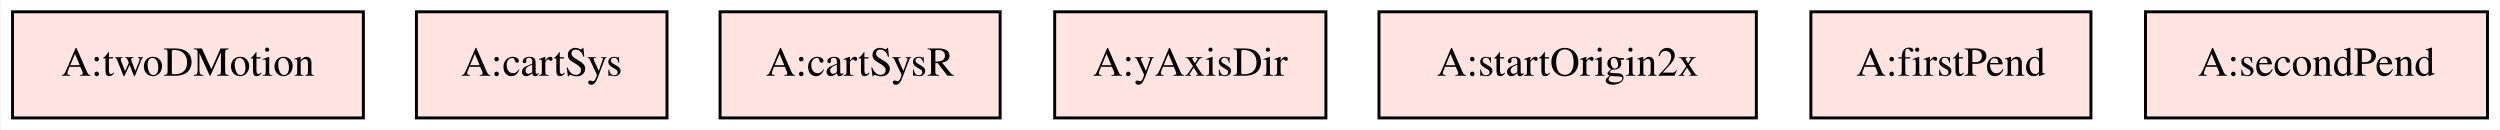
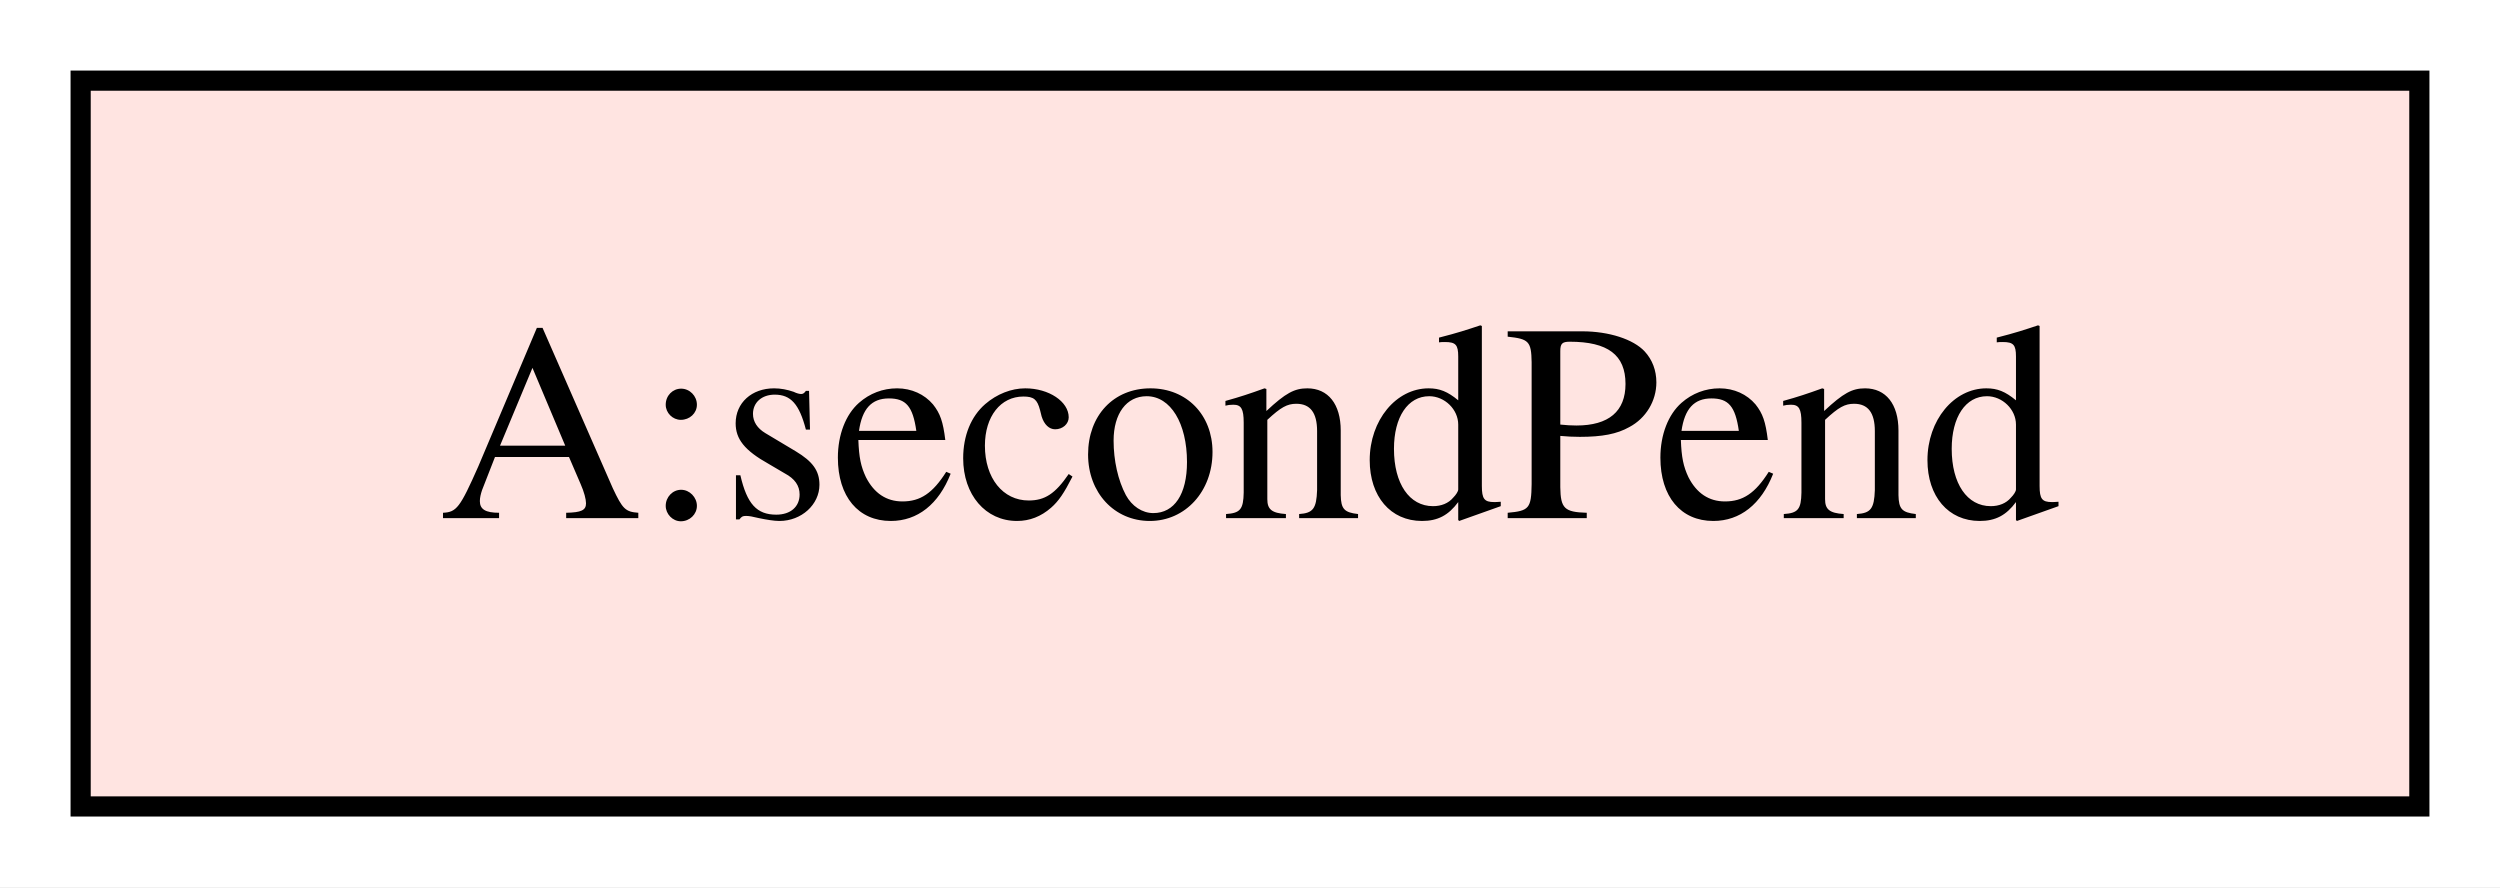
- <svg xmlns="http://www.w3.org/2000/svg" width="848pt" height="44pt" viewBox="0.00 0.00 847.50 44.00">
+ <svg xmlns="http://www.w3.org/2000/svg" width="124pt" height="44pt" viewBox="0.00 0.00 124.00 44.00">
  <g id="graph0" class="graph" transform="scale(1 1) rotate(0) translate(4 40)">
-     <polygon fill="white" stroke="transparent" points="-4,4 -4,-40 843.5,-40 843.5,4 -4,4" />
+     <polygon fill="white" stroke="transparent" points="-4,4 -4,-40 120,-40 120,4 -4,4" />
    <g id="node1" class="node">
-       <polygon fill="mistyrose" stroke="black" points="119,-36 0,-36 0,0 119,0 119,-36" />
-       <text text-anchor="middle" x="59.5" y="-14.3" font-family="Times,serif" font-size="14.00">A:twoDMotion</text>
-     </g>
-     <g id="node2" class="node">
-       <polygon fill="mistyrose" stroke="black" points="222,-36 137,-36 137,0 222,0 222,-36" />
-       <text text-anchor="middle" x="179.5" y="-14.3" font-family="Times,serif" font-size="14.00">A:cartSys</text>
-     </g>
-     <g id="node3" class="node">
-       <polygon fill="mistyrose" stroke="black" points="335,-36 240,-36 240,0 335,0 335,-36" />
-       <text text-anchor="middle" x="287.5" y="-14.3" font-family="Times,serif" font-size="14.00">A:cartSysR</text>
-     </g>
-     <g id="node4" class="node">
-       <polygon fill="mistyrose" stroke="black" points="445.5,-36 353.5,-36 353.5,0 445.5,0 445.5,-36" />
-       <text text-anchor="middle" x="399.5" y="-14.3" font-family="Times,serif" font-size="14.00">A:yAxisDir</text>
-     </g>
-     <g id="node5" class="node">
-       <polygon fill="mistyrose" stroke="black" points="591.5,-36 463.5,-36 463.5,0 591.5,0 591.5,-36" />
-       <text text-anchor="middle" x="527.5" y="-14.3" font-family="Times,serif" font-size="14.00">A:startOrigin2x</text>
-     </g>
-     <g id="node6" class="node">
-       <polygon fill="mistyrose" stroke="black" points="705,-36 610,-36 610,0 705,0 705,-36" />
-       <text text-anchor="middle" x="657.5" y="-14.3" font-family="Times,serif" font-size="14.00">A:firstPend</text>
-     </g>
-     <g id="node7" class="node">
-       <polygon fill="mistyrose" stroke="black" points="839.5,-36 723.5,-36 723.5,0 839.5,0 839.5,-36" />
-       <text text-anchor="middle" x="781.5" y="-14.3" font-family="Times,serif" font-size="14.00">A:secondPend</text>
+       <polygon fill="mistyrose" stroke="black" points="116,-36 0,-36 0,0 116,0 116,-36" />
+       <text text-anchor="middle" x="58" y="-14.3" font-family="Times,serif" font-size="14.00">A:secondPend</text>
    </g>
  </g>
</svg>
